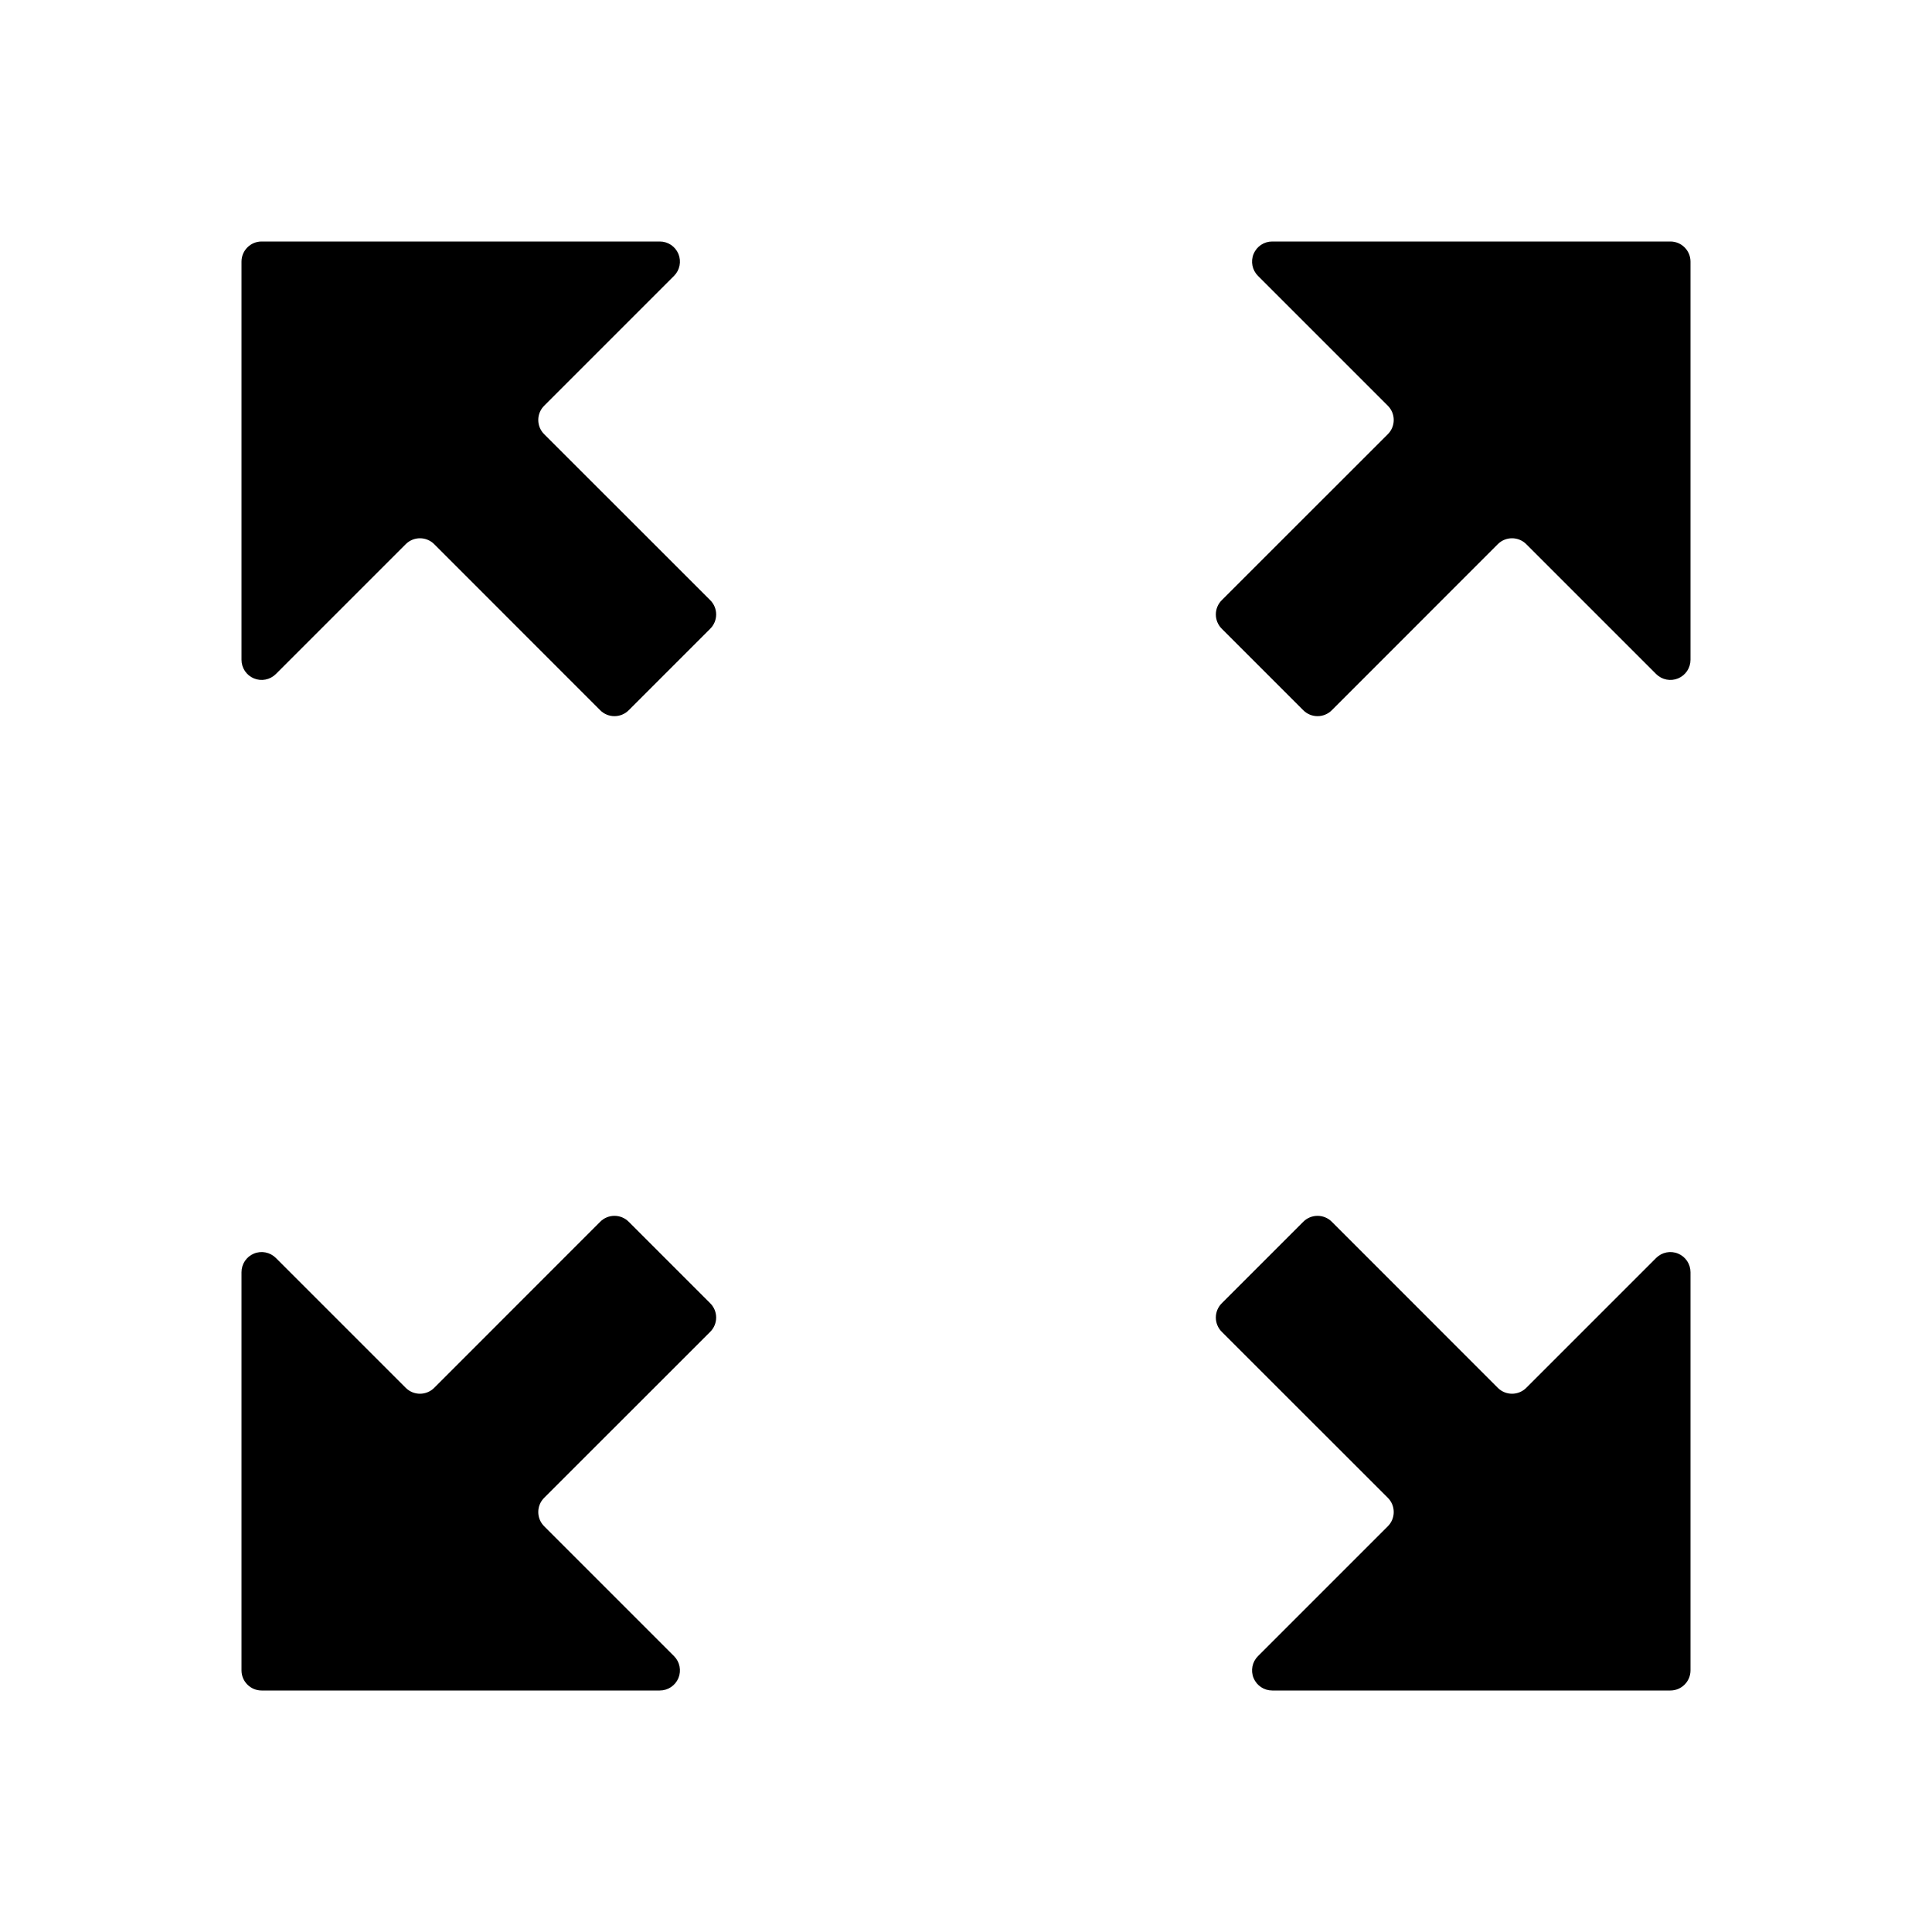
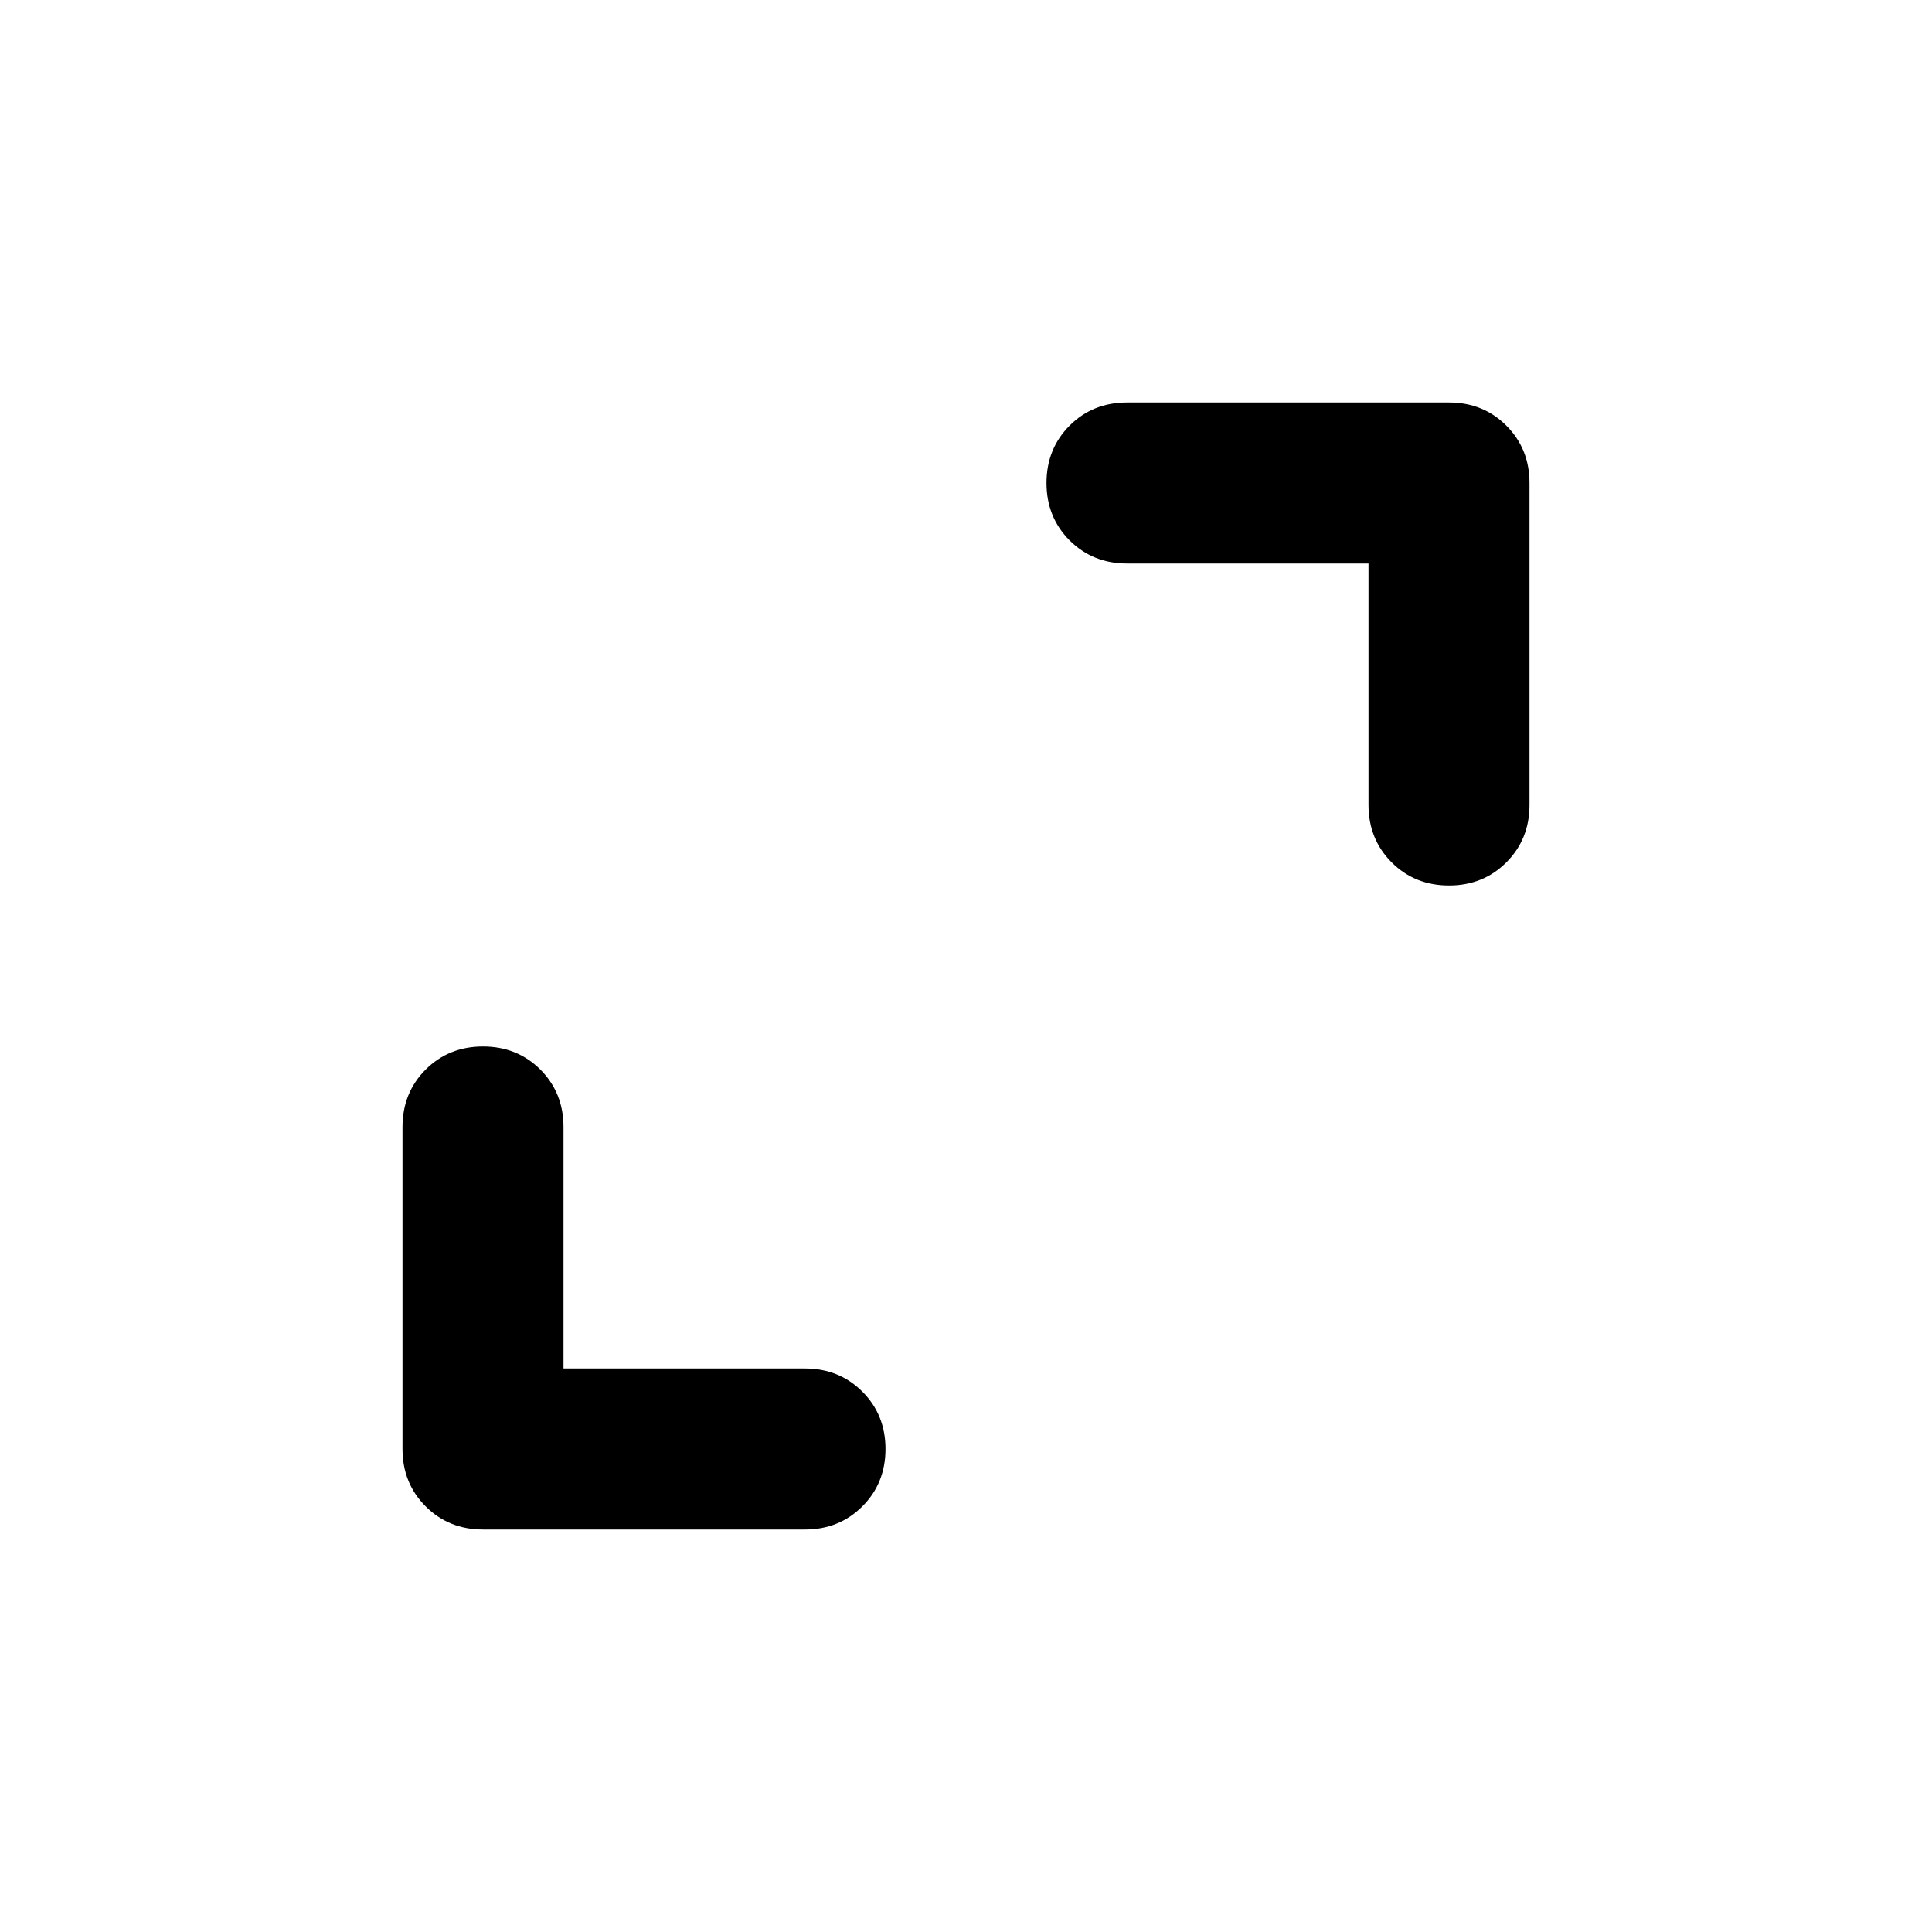
- <svg xmlns="http://www.w3.org/2000/svg" viewBox="0 0 24 24">
-   <path fill="currentColor" d="M7.456 15.177a.25.25 0 0 1 .354 0l1.013 1.013a.25.25 0 0 1 0 .354L6.76 18.606a.25.25 0 0 0 0 .354l1.613 1.613a.25.25 0 0 1-.177.427H3.25a.25.25 0 0 1-.25-.25v-4.946a.25.25 0 0 1 .427-.177L5.04 17.24a.25.25 0 0 0 .354 0l2.062-2.063Zm8.734 0a.25.25 0 0 1 .354 0l2.062 2.063a.25.25 0 0 0 .354 0l1.613-1.613a.25.25 0 0 1 .427.177v4.946a.25.25 0 0 1-.25.25h-4.946a.25.25 0 0 1-.177-.427l1.613-1.613a.25.25 0 0 0 0-.354l-2.063-2.062a.25.25 0 0 1 0-.354l1.013-1.013ZM8.196 3a.25.25 0 0 1 .177.427L6.76 5.04a.25.25 0 0 0 0 .354l2.063 2.062a.25.25 0 0 1 0 .354L7.81 8.823a.25.25 0 0 1-.354 0L5.394 6.76a.25.25 0 0 0-.354 0L3.427 8.373A.25.25 0 0 1 3 8.196V3.25A.25.25 0 0 1 3.25 3h4.946ZM20.75 3a.25.25 0 0 1 .25.25v4.946a.25.25 0 0 1-.427.177L18.96 6.76a.25.25 0 0 0-.354 0l-2.062 2.063a.25.25 0 0 1-.354 0L15.177 7.81a.25.25 0 0 1 0-.354l2.063-2.062a.25.25 0 0 0 0-.354l-1.613-1.613A.25.25 0 0 1 15.804 3h4.946Z" />
+ <svg xmlns="http://www.w3.org/2000/svg" viewBox="0 0 24 24" fill="none">
+   <path d="M7 17H10C10.283 17 10.521 17.096 10.713 17.288C10.904 17.479 11 17.717 11 18C11 18.283 10.904 18.521 10.713 18.712C10.521 18.904 10.283 19 10 19H6C5.717 19 5.479 18.904 5.287 18.712C5.096 18.521 5 18.283 5 18V14C5 13.717 5.096 13.479 5.287 13.287C5.479 13.096 5.717 13 6 13C6.283 13 6.521 13.096 6.713 13.287C6.904 13.479 7 13.717 7 14V17ZM17 7H14C13.717 7 13.479 6.904 13.287 6.713C13.096 6.521 13 6.283 13 6C13 5.717 13.096 5.479 13.287 5.287C13.479 5.096 13.717 5 14 5H18C18.283 5 18.521 5.096 18.712 5.287C18.904 5.479 19 5.717 19 6V10C19 10.283 18.904 10.521 18.712 10.713C18.521 10.904 18.283 11 18 11C17.717 11 17.479 10.904 17.288 10.713C17.096 10.521 17 10.283 17 10V7Z" fill="currentColor" />
</svg>
